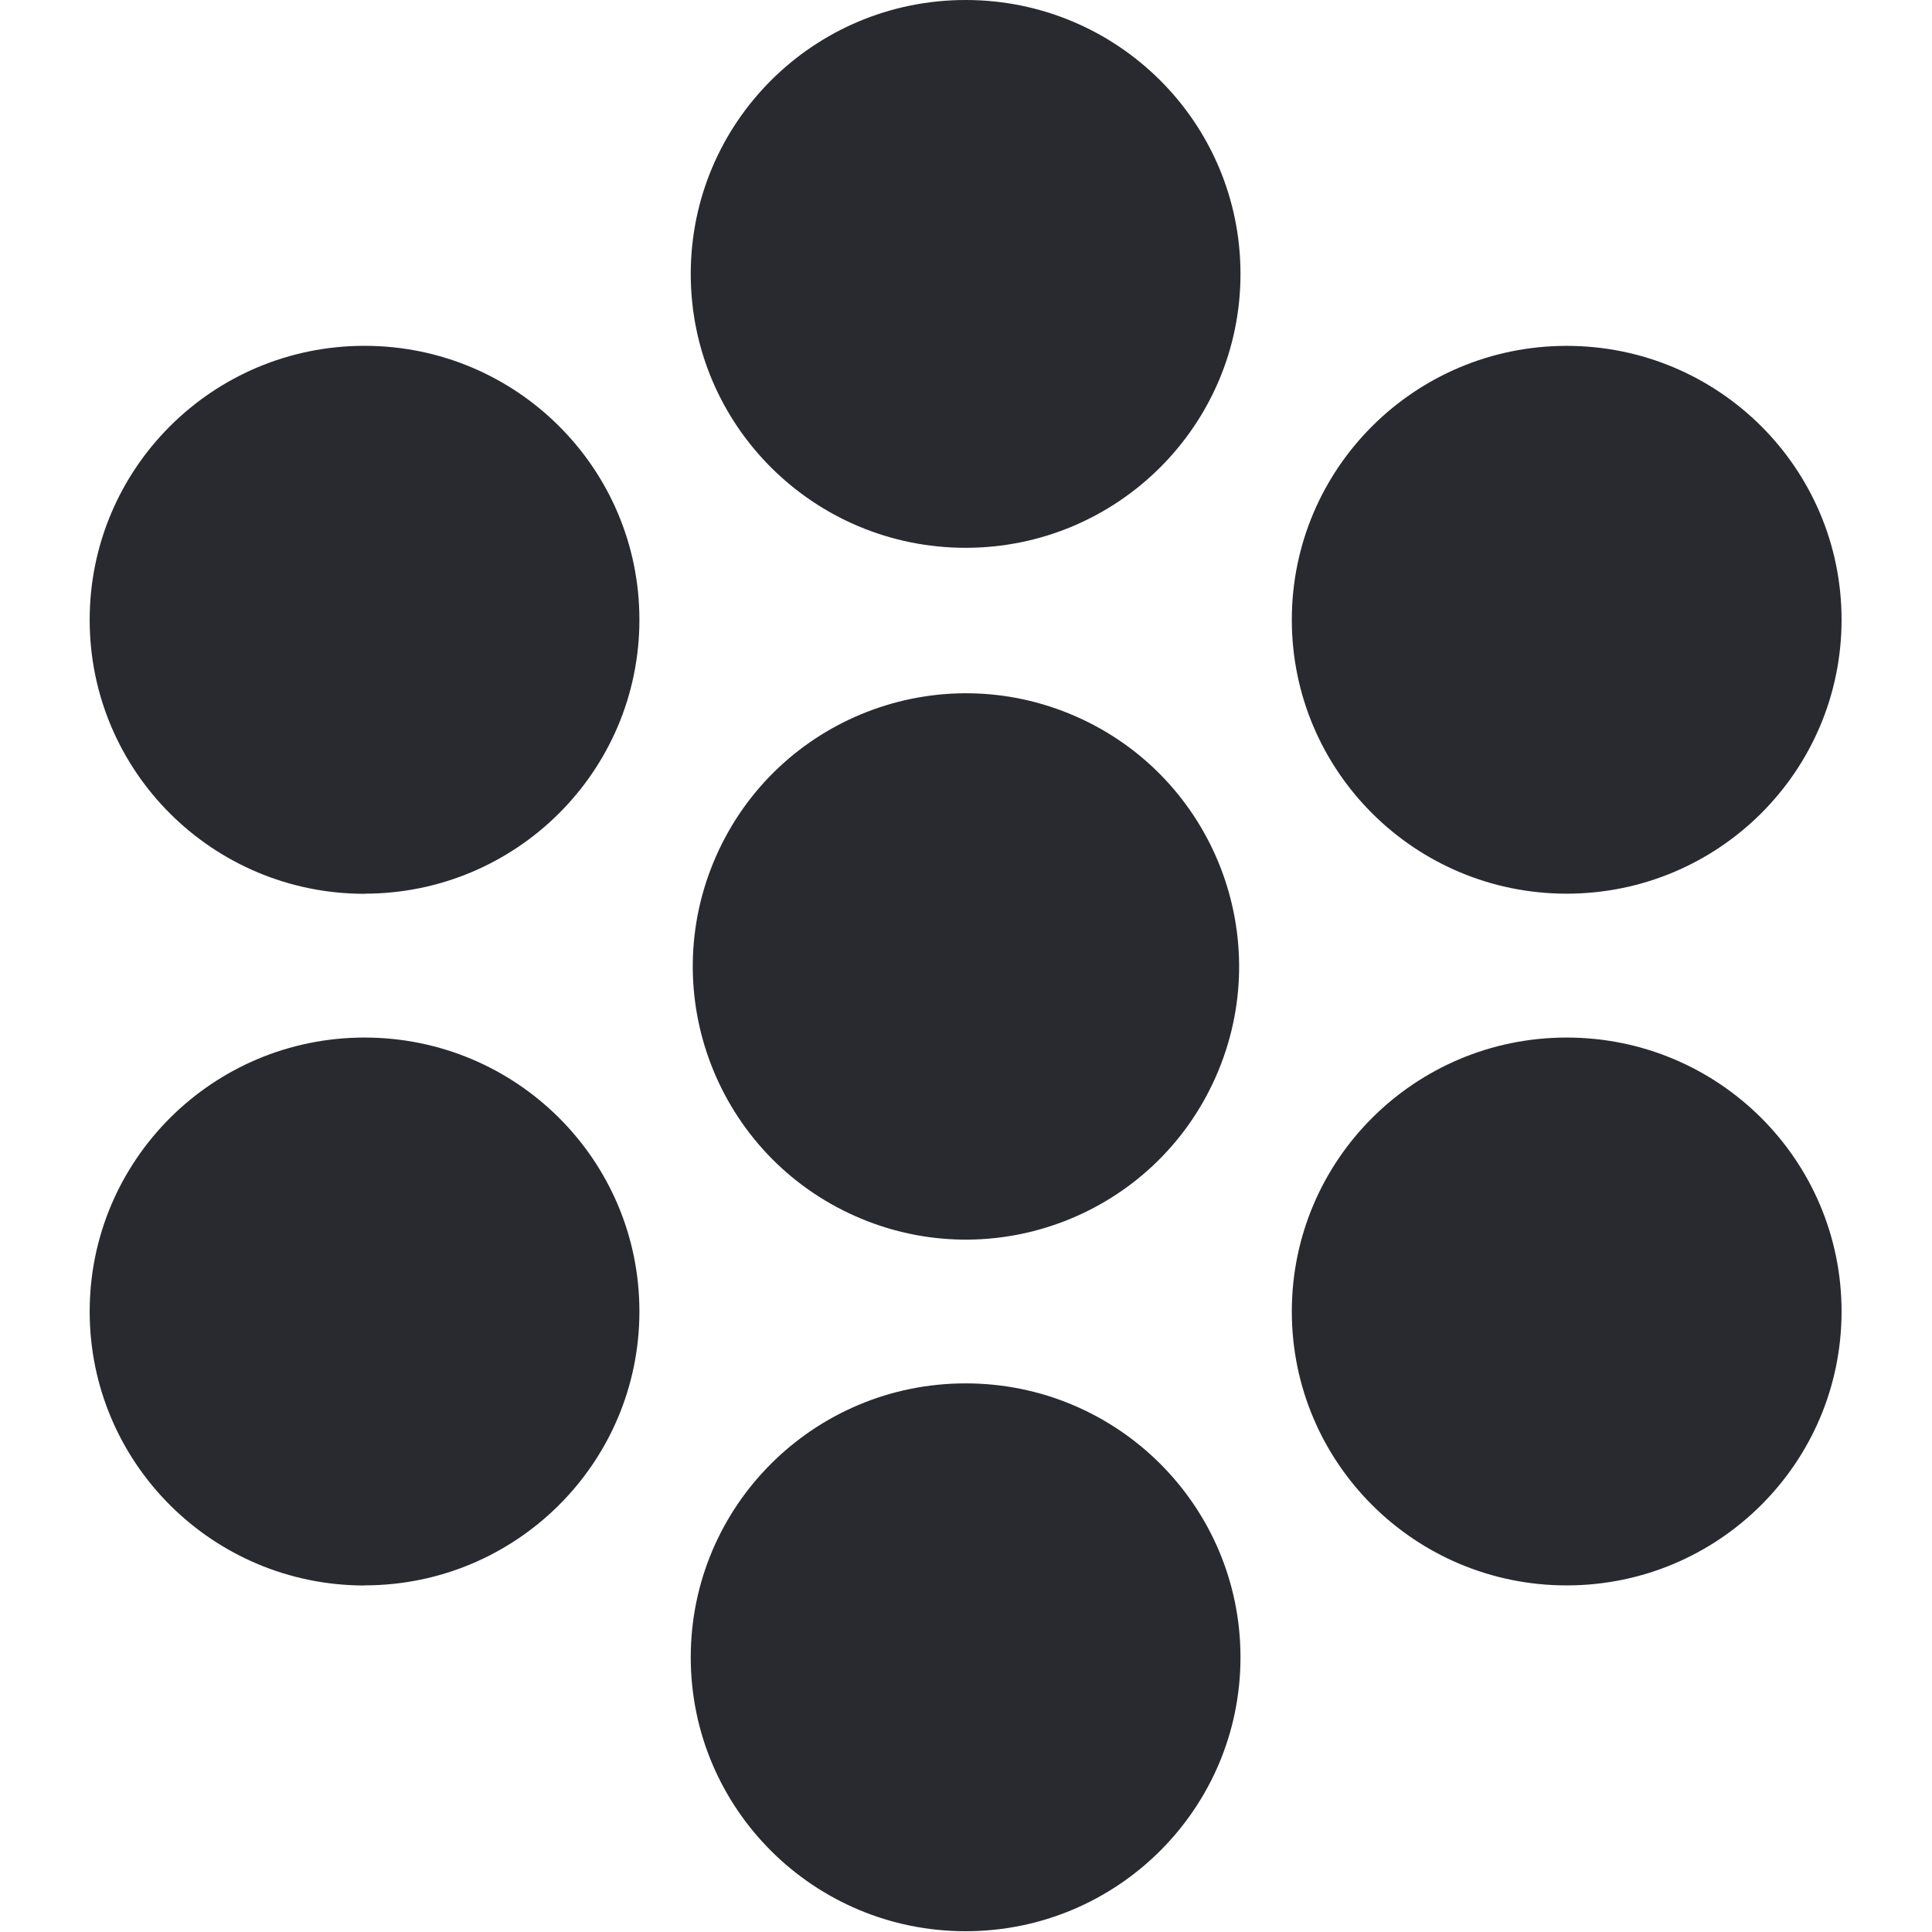
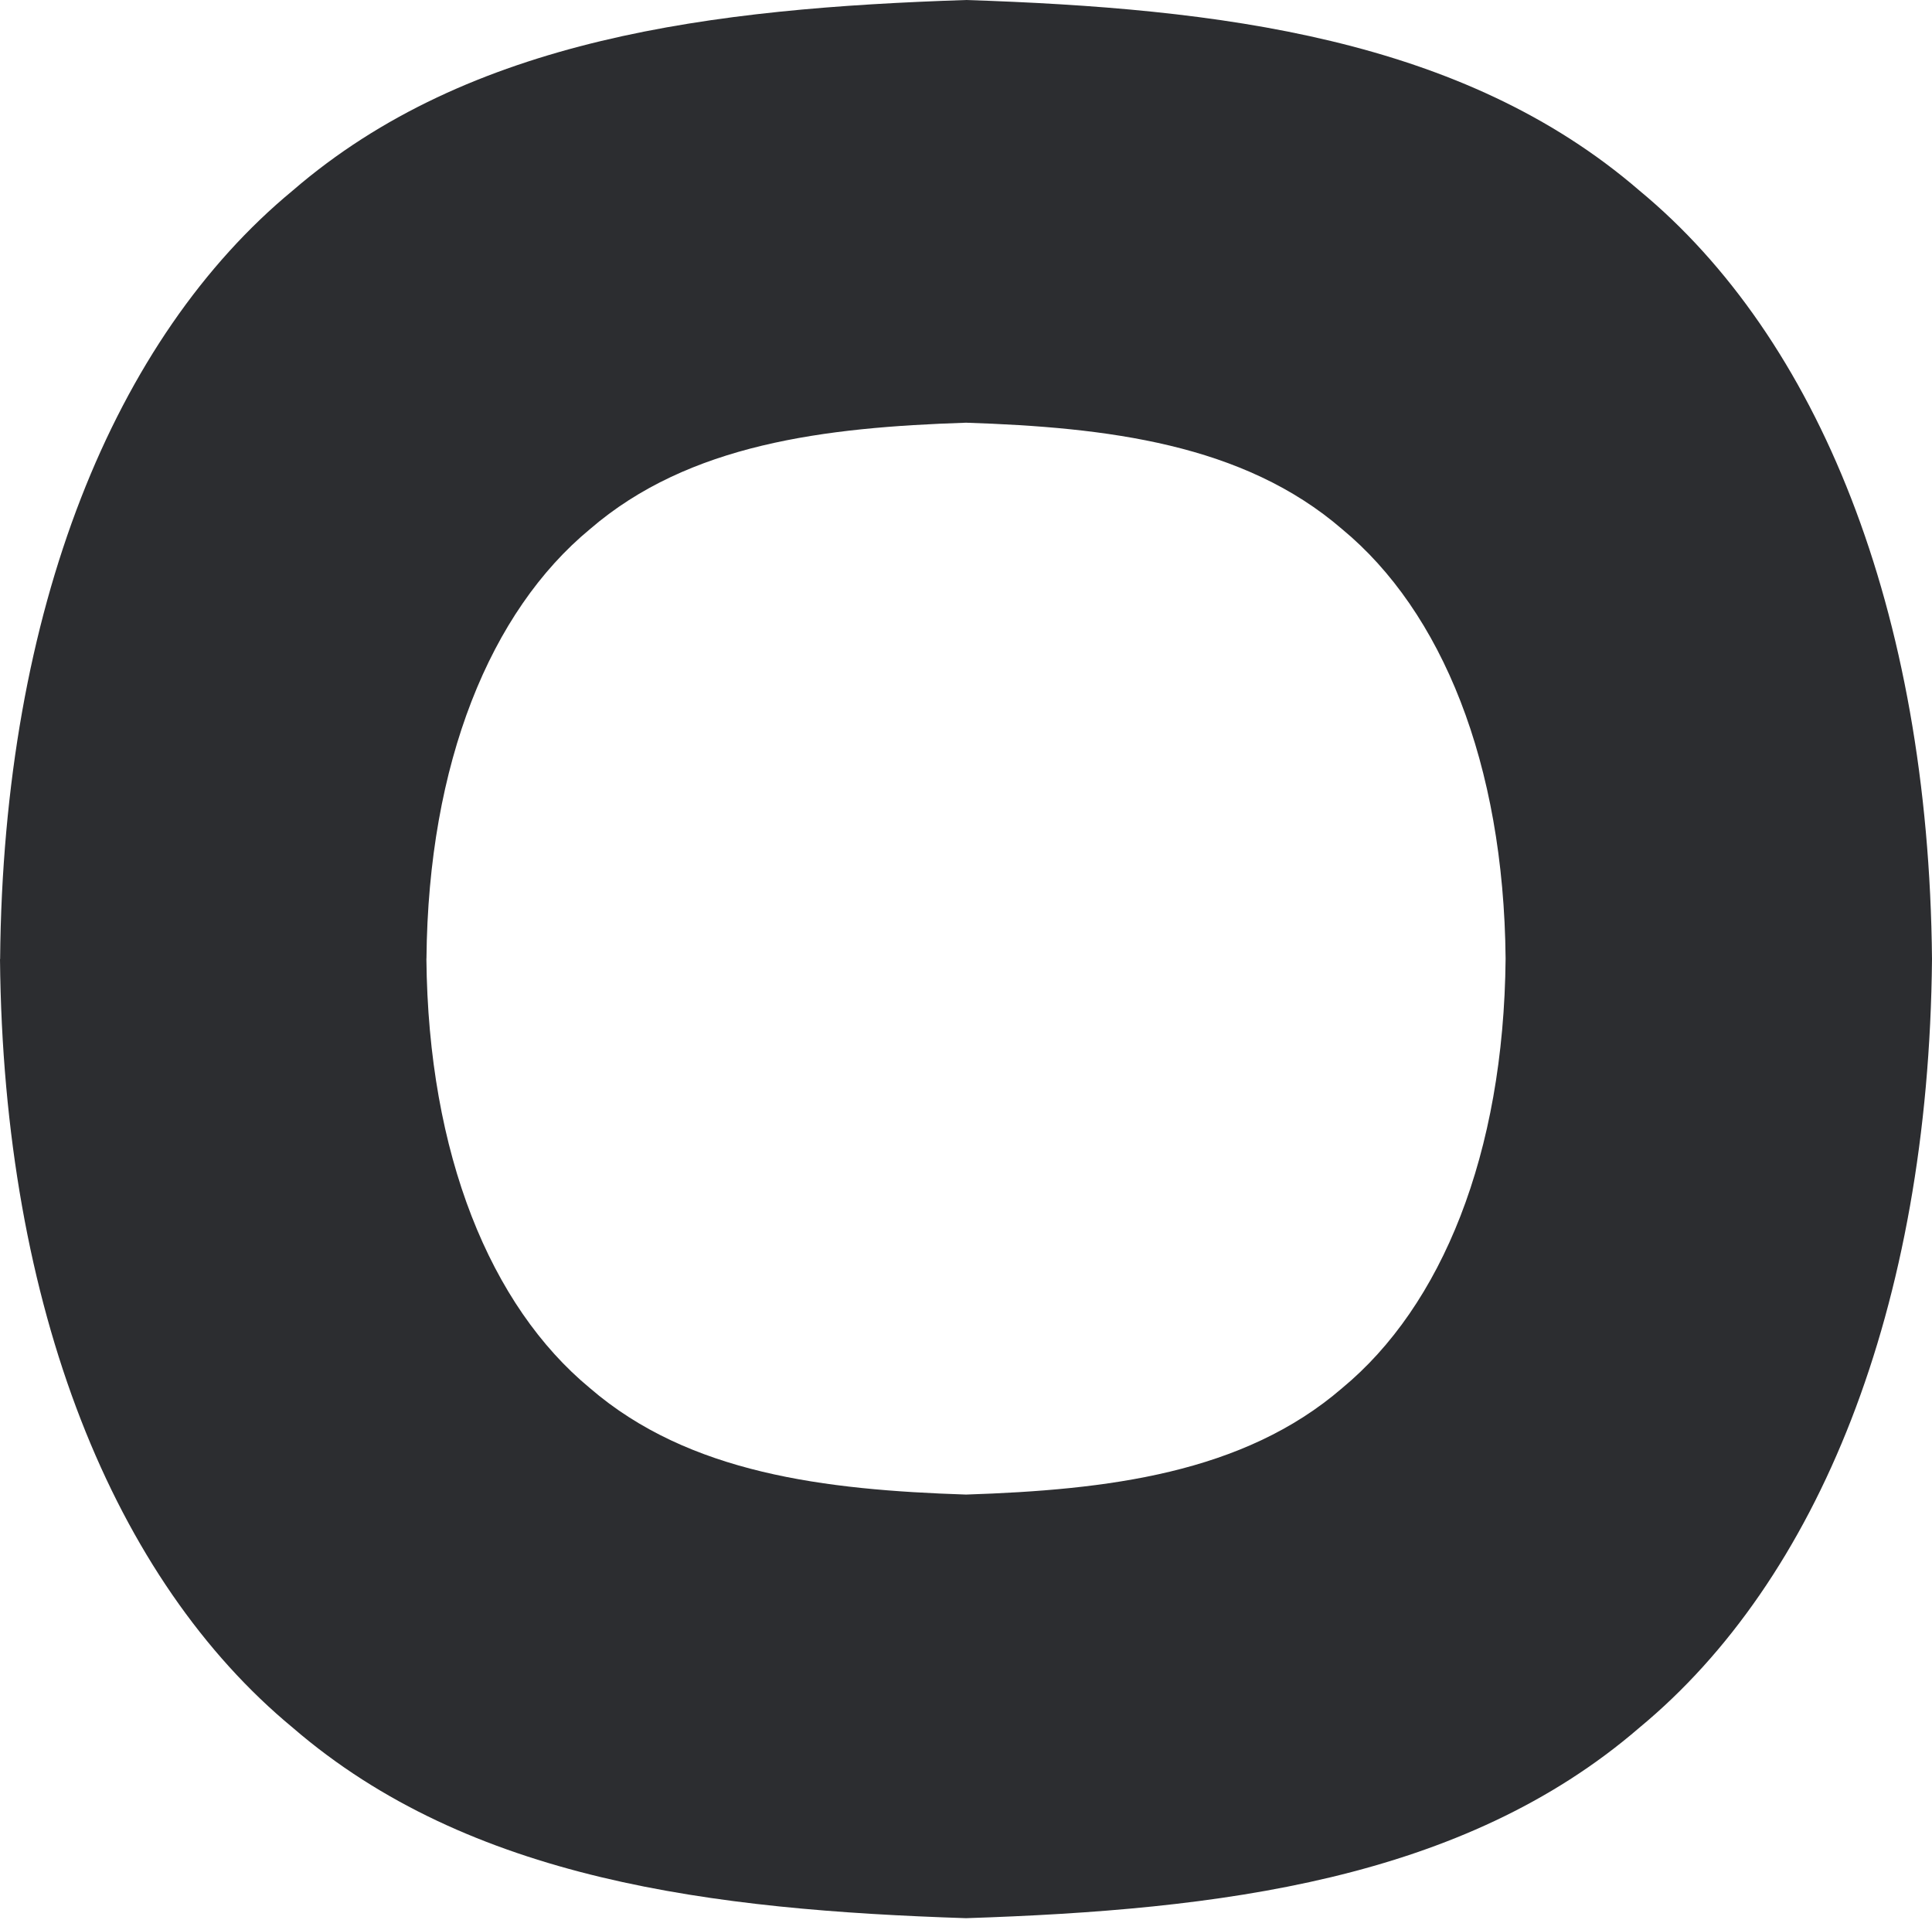
- <svg xmlns="http://www.w3.org/2000/svg" width="32" height="32" viewBox="0 0 1720 1896" fill="none">
-   <circle cx="859.946" cy="948.44" r="268.025" transform="rotate(23.8002 859.946 948.44)" fill="#292A2F" />
-   <path d="M859.625 537.599C1008.55 537.599 1129.37 417.364 1129.37 268.799C1129.37 120.235 1008.69 0 859.625 0C710.563 0 589.877 120.28 589.877 268.845C589.877 417.364 710.563 537.599 859.625 537.599ZM859.625 1895.24C1008.55 1895.24 1129.37 1774.96 1129.37 1626.4C1129.37 1477.88 1008.69 1357.6 859.625 1357.6C710.563 1357.6 589.877 1477.88 589.877 1626.44C589.877 1774.96 710.563 1895.24 859.625 1895.24ZM269.748 877.021C418.675 877.021 539.496 756.741 539.496 608.176C539.496 459.656 418.765 339.377 269.748 339.377C120.641 339.377 0 459.747 0 608.312C0 756.922 120.641 877.156 269.748 877.156V877.021ZM1449.5 1555.86C1598.43 1555.86 1719.25 1435.58 1719.25 1287.02C1719.25 1138.5 1598.56 1018.22 1449.5 1018.22C1300.44 1018.22 1179.75 1138.5 1179.75 1287.07C1179.75 1435.58 1300.44 1555.86 1449.5 1555.86ZM1449.5 877.021C1598.43 877.021 1719.25 756.741 1719.25 608.176C1719.25 459.702 1598.56 339.422 1449.5 339.422C1300.44 339.422 1179.75 459.702 1179.75 608.221C1179.75 756.741 1300.44 877.021 1449.5 877.021ZM269.748 1555.82C418.675 1555.82 539.496 1435.54 539.496 1286.97C539.496 1138.45 418.765 1018.22 269.748 1018.22C120.641 1018.22 0 1138.73 0 1287.11C0 1435.54 120.641 1555.95 269.748 1555.95V1555.82Z" fill="#292A2F" />
+ <svg xmlns="http://www.w3.org/2000/svg" width="1049" height="1042" viewBox="0 0 1049 1042" fill="none">
+   <path fill-rule="evenodd" clip-rule="evenodd" d="M524.532 0C661.725 4.524 793.956 20.389 890.19 103.494C986.746 183.313 1047.24 330.329 1049 520.65C1047.24 710.913 986.746 857.99 890.19 937.817C793.956 1020.92 661.79 1036.79 524.532 1041.3C387.274 1036.79 255.1 1020.92 158.866 937.817C62.318 857.99 1.767 711.006 0 520.684L0.002 520.672L0.01 520.66L0.02 520.654L0.032 520.65L0.056 520.64L0.064 520.616C1.759 330.245 62.319 183.245 158.866 103.494C255.1 20.389 387.274 4.524 524.532 0ZM524.518 229.469C447.847 231.997 374.015 240.862 320.259 287.3C266.328 331.864 232.5 414.007 231.554 520.384L231.548 520.396L231.536 520.402L231.53 520.404L231.524 520.408L231.52 520.414L231.518 520.42C232.505 626.77 266.328 708.904 320.259 753.511C374.015 799.948 447.847 808.813 524.518 811.336C601.189 808.813 675.017 799.948 728.773 753.511C782.708 708.904 816.5 626.719 817.482 520.402C816.5 414.053 782.708 331.902 728.773 287.3C675.017 240.862 601.153 231.997 524.518 229.469Z" fill="#2C2D30" />
</svg>
